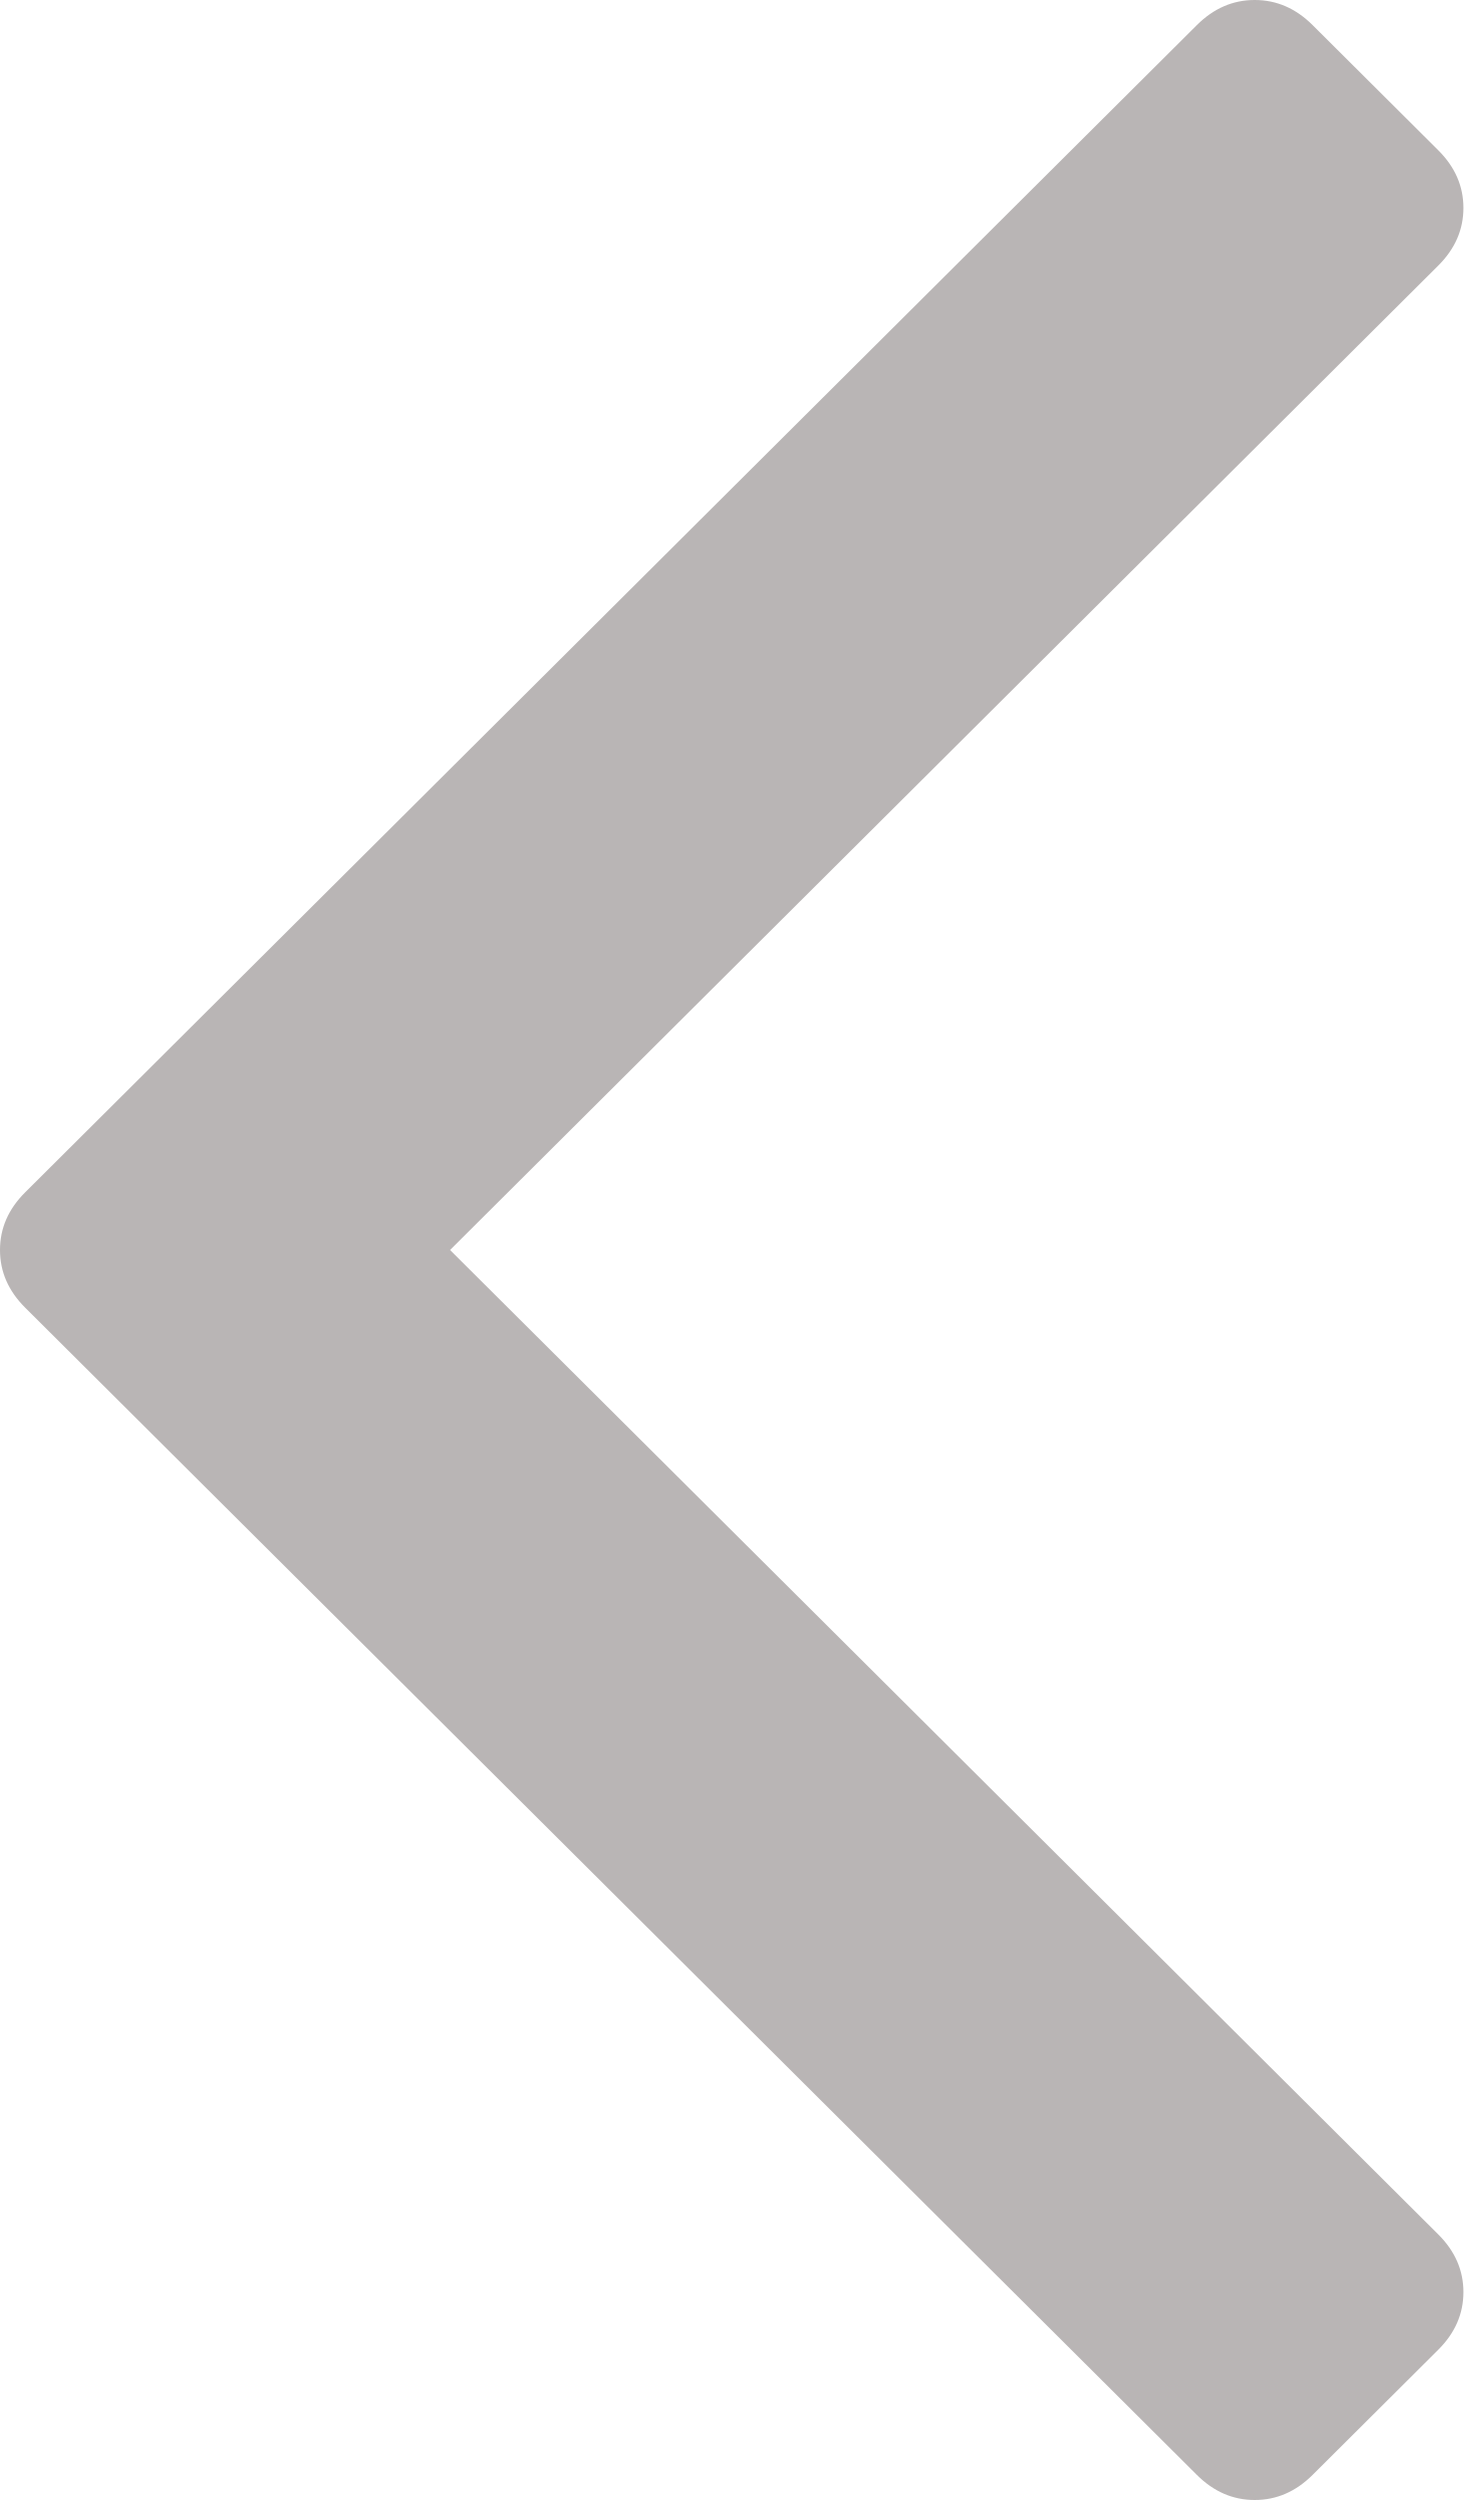
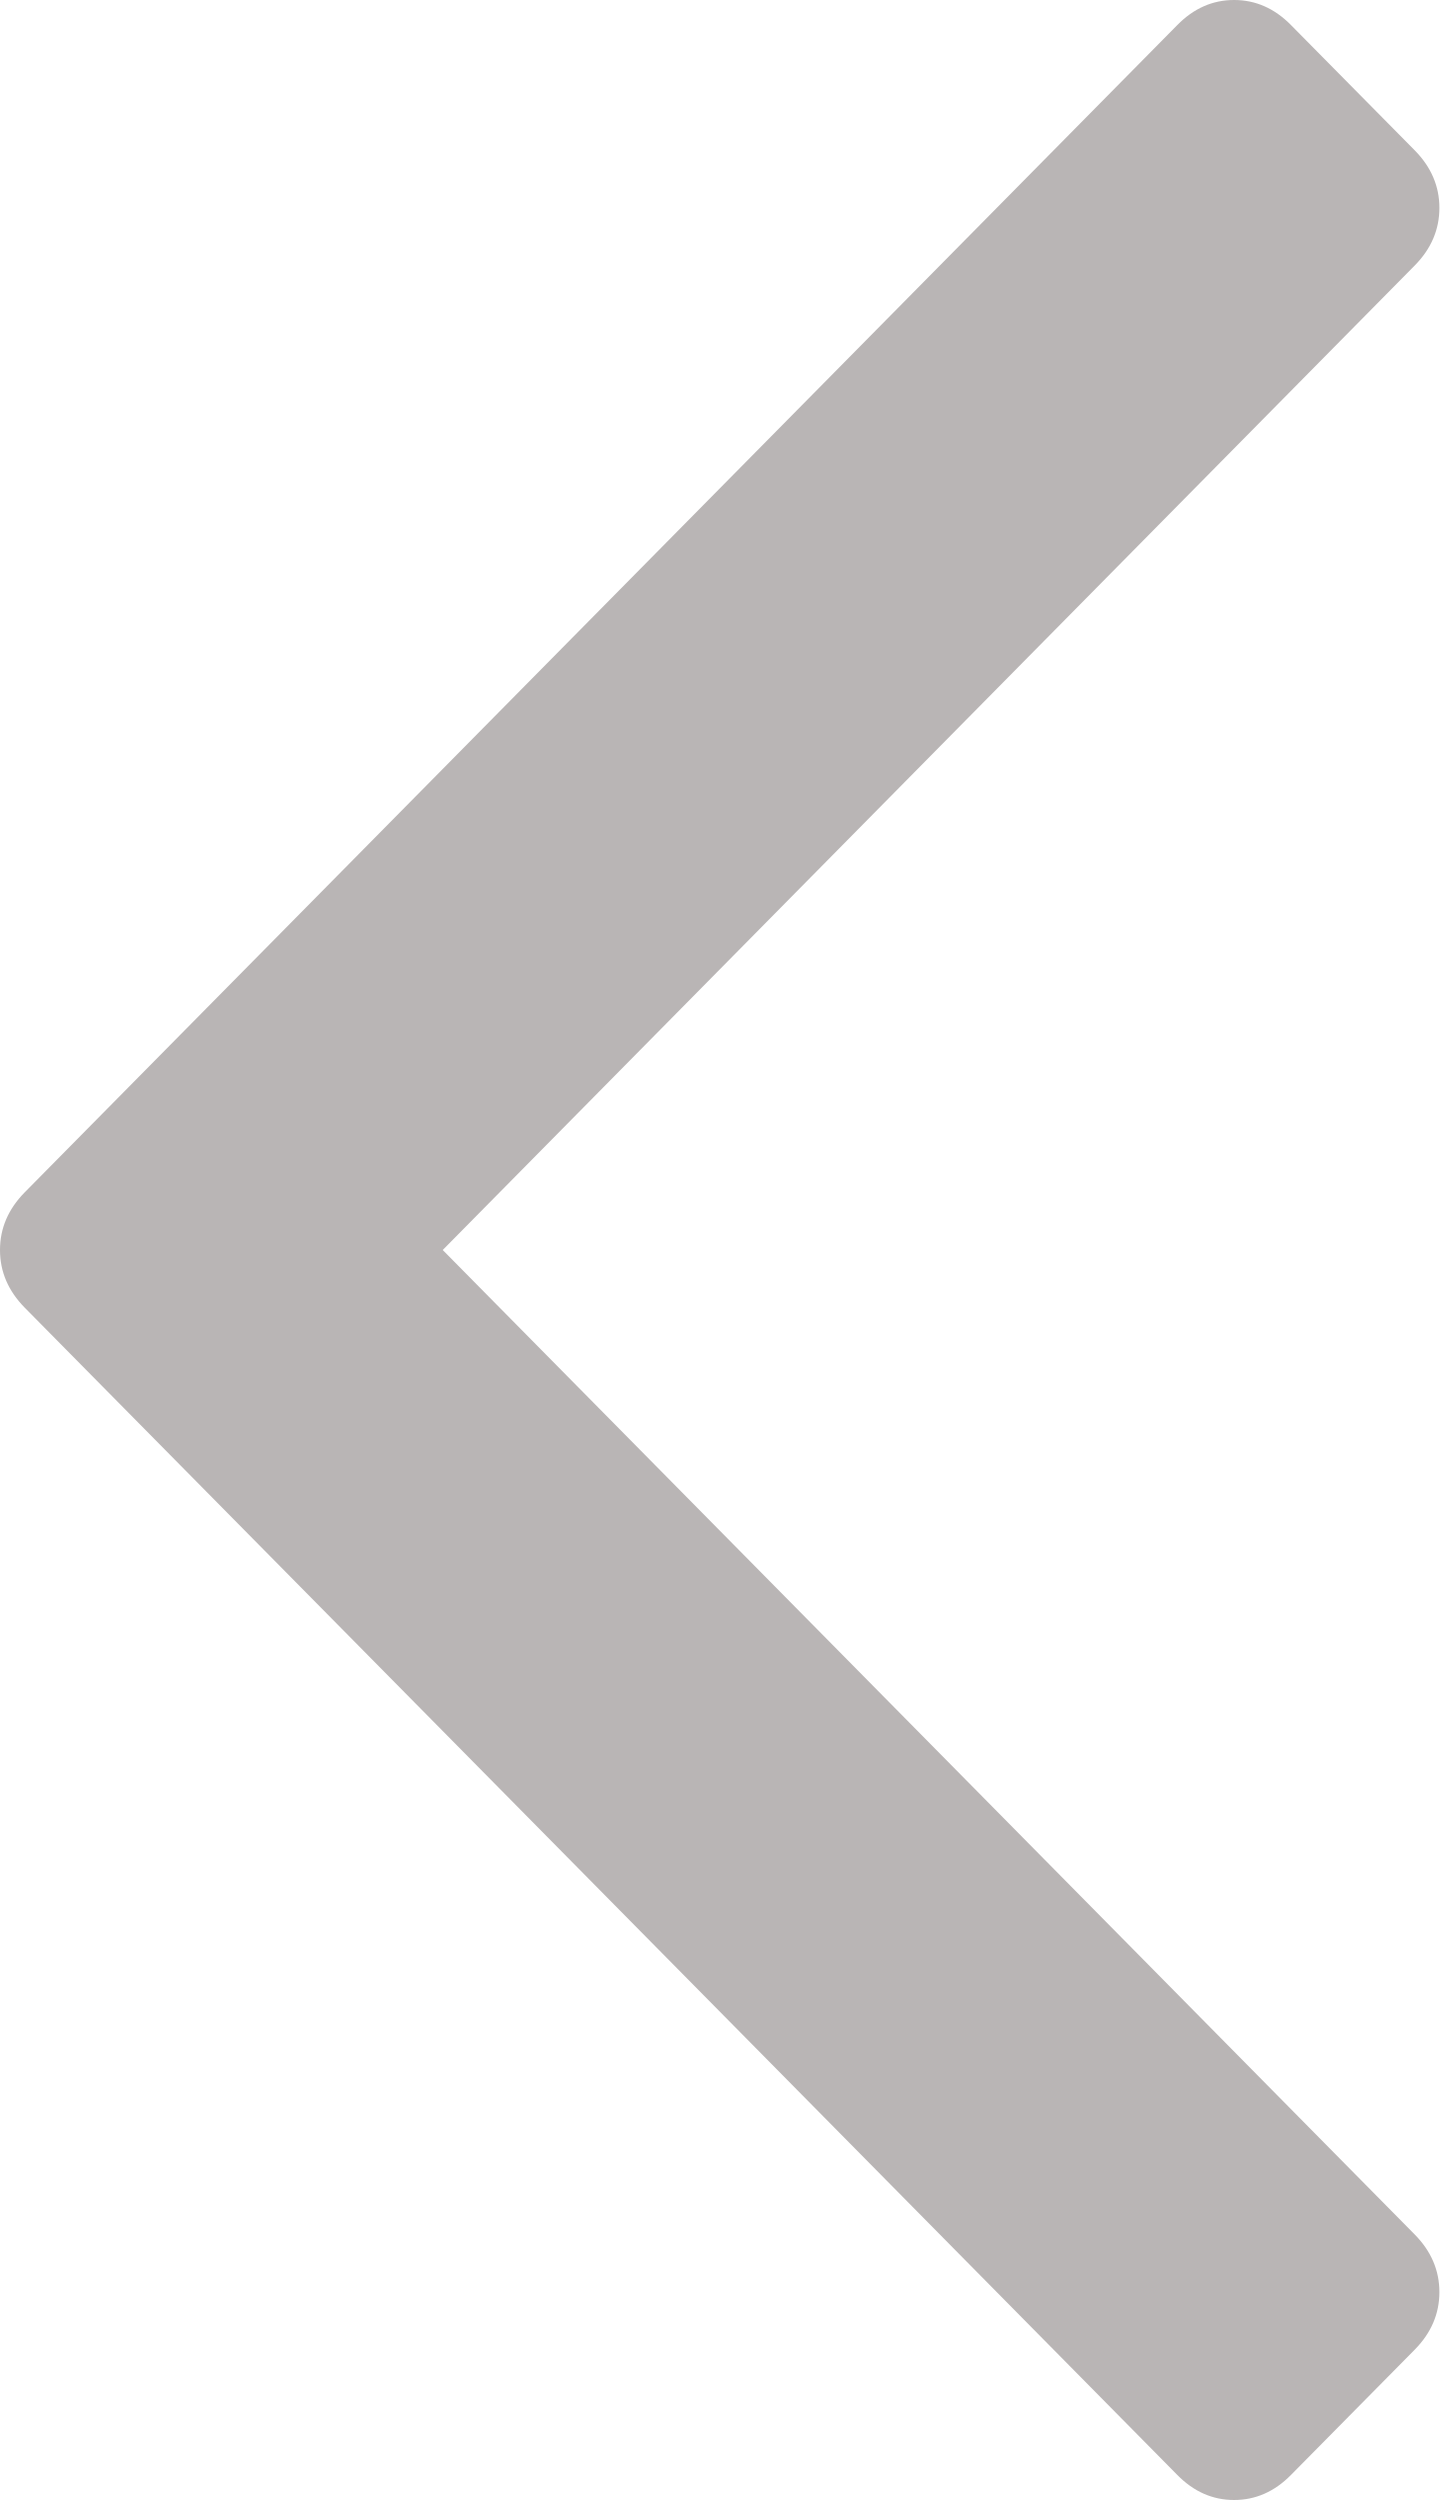
- <svg xmlns="http://www.w3.org/2000/svg" version="1.1" width="24px" height="41px">
-   <g transform="matrix(1 0 0 1 -23 -1539 )">
-     <path d="M 23.588 2.465  C 23.863 2.739  24 3.054  24 3.41  C 24 3.766  23.863 4.081  23.588 4.355  L 7.381 20.5  L 23.588 36.645  C 23.863 36.919  24 37.234  24 37.59  C 24 37.946  23.863 38.261  23.588 38.535  L 21.526 40.589  C 21.251 40.863  20.935 41  20.577 41  C 20.22 41  19.904 40.863  19.629 40.589  L 0.412 21.445  C 0.137 21.171  0 20.856  0 20.5  C 0 20.144  0.137 19.829  0.412 19.555  L 19.629 0.411  C 19.904 0.137  20.22 0  20.577 0  C 20.935 0  21.251 0.137  21.526 0.411  L 23.588 2.465  Z " fill-rule="nonzero" fill="#b9b5b5" stroke="none" transform="matrix(1 0 0 1 23 1539 )" />
+ <svg xmlns="http://www.w3.org/2000/svg" version="1.1" width="19px" height="33px">
+   <g transform="matrix(1 0 0 1 -21 -1537 )">
+     <path d="M 18.674 1.984  C 18.891 2.204  19 2.458  19 2.744  C 19 3.031  18.891 3.285  18.674 3.505  L 5.844 16.5  L 18.674 29.495  C 18.891 29.715  19 29.969  19 30.256  C 19 30.542  18.891 30.796  18.674 31.016  L 17.041 32.669  C 16.824 32.89  16.573 33  16.29 33  C 16.007 33  15.757 32.89  15.54 32.669  L 0.326 17.261  C 0.109 17.04  0 16.787  0 16.5  C 0 16.213  0.109 15.96  0.326 15.739  L 15.54 0.331  C 15.757 0.11  16.007 0  16.29 0  C 16.573 0  16.824 0.11  17.041 0.331  L 18.674 1.984  Z " fill-rule="nonzero" fill="#b9b5b5" stroke="none" transform="matrix(1 0 0 1 21 1537 )" />
  </g>
</svg>
